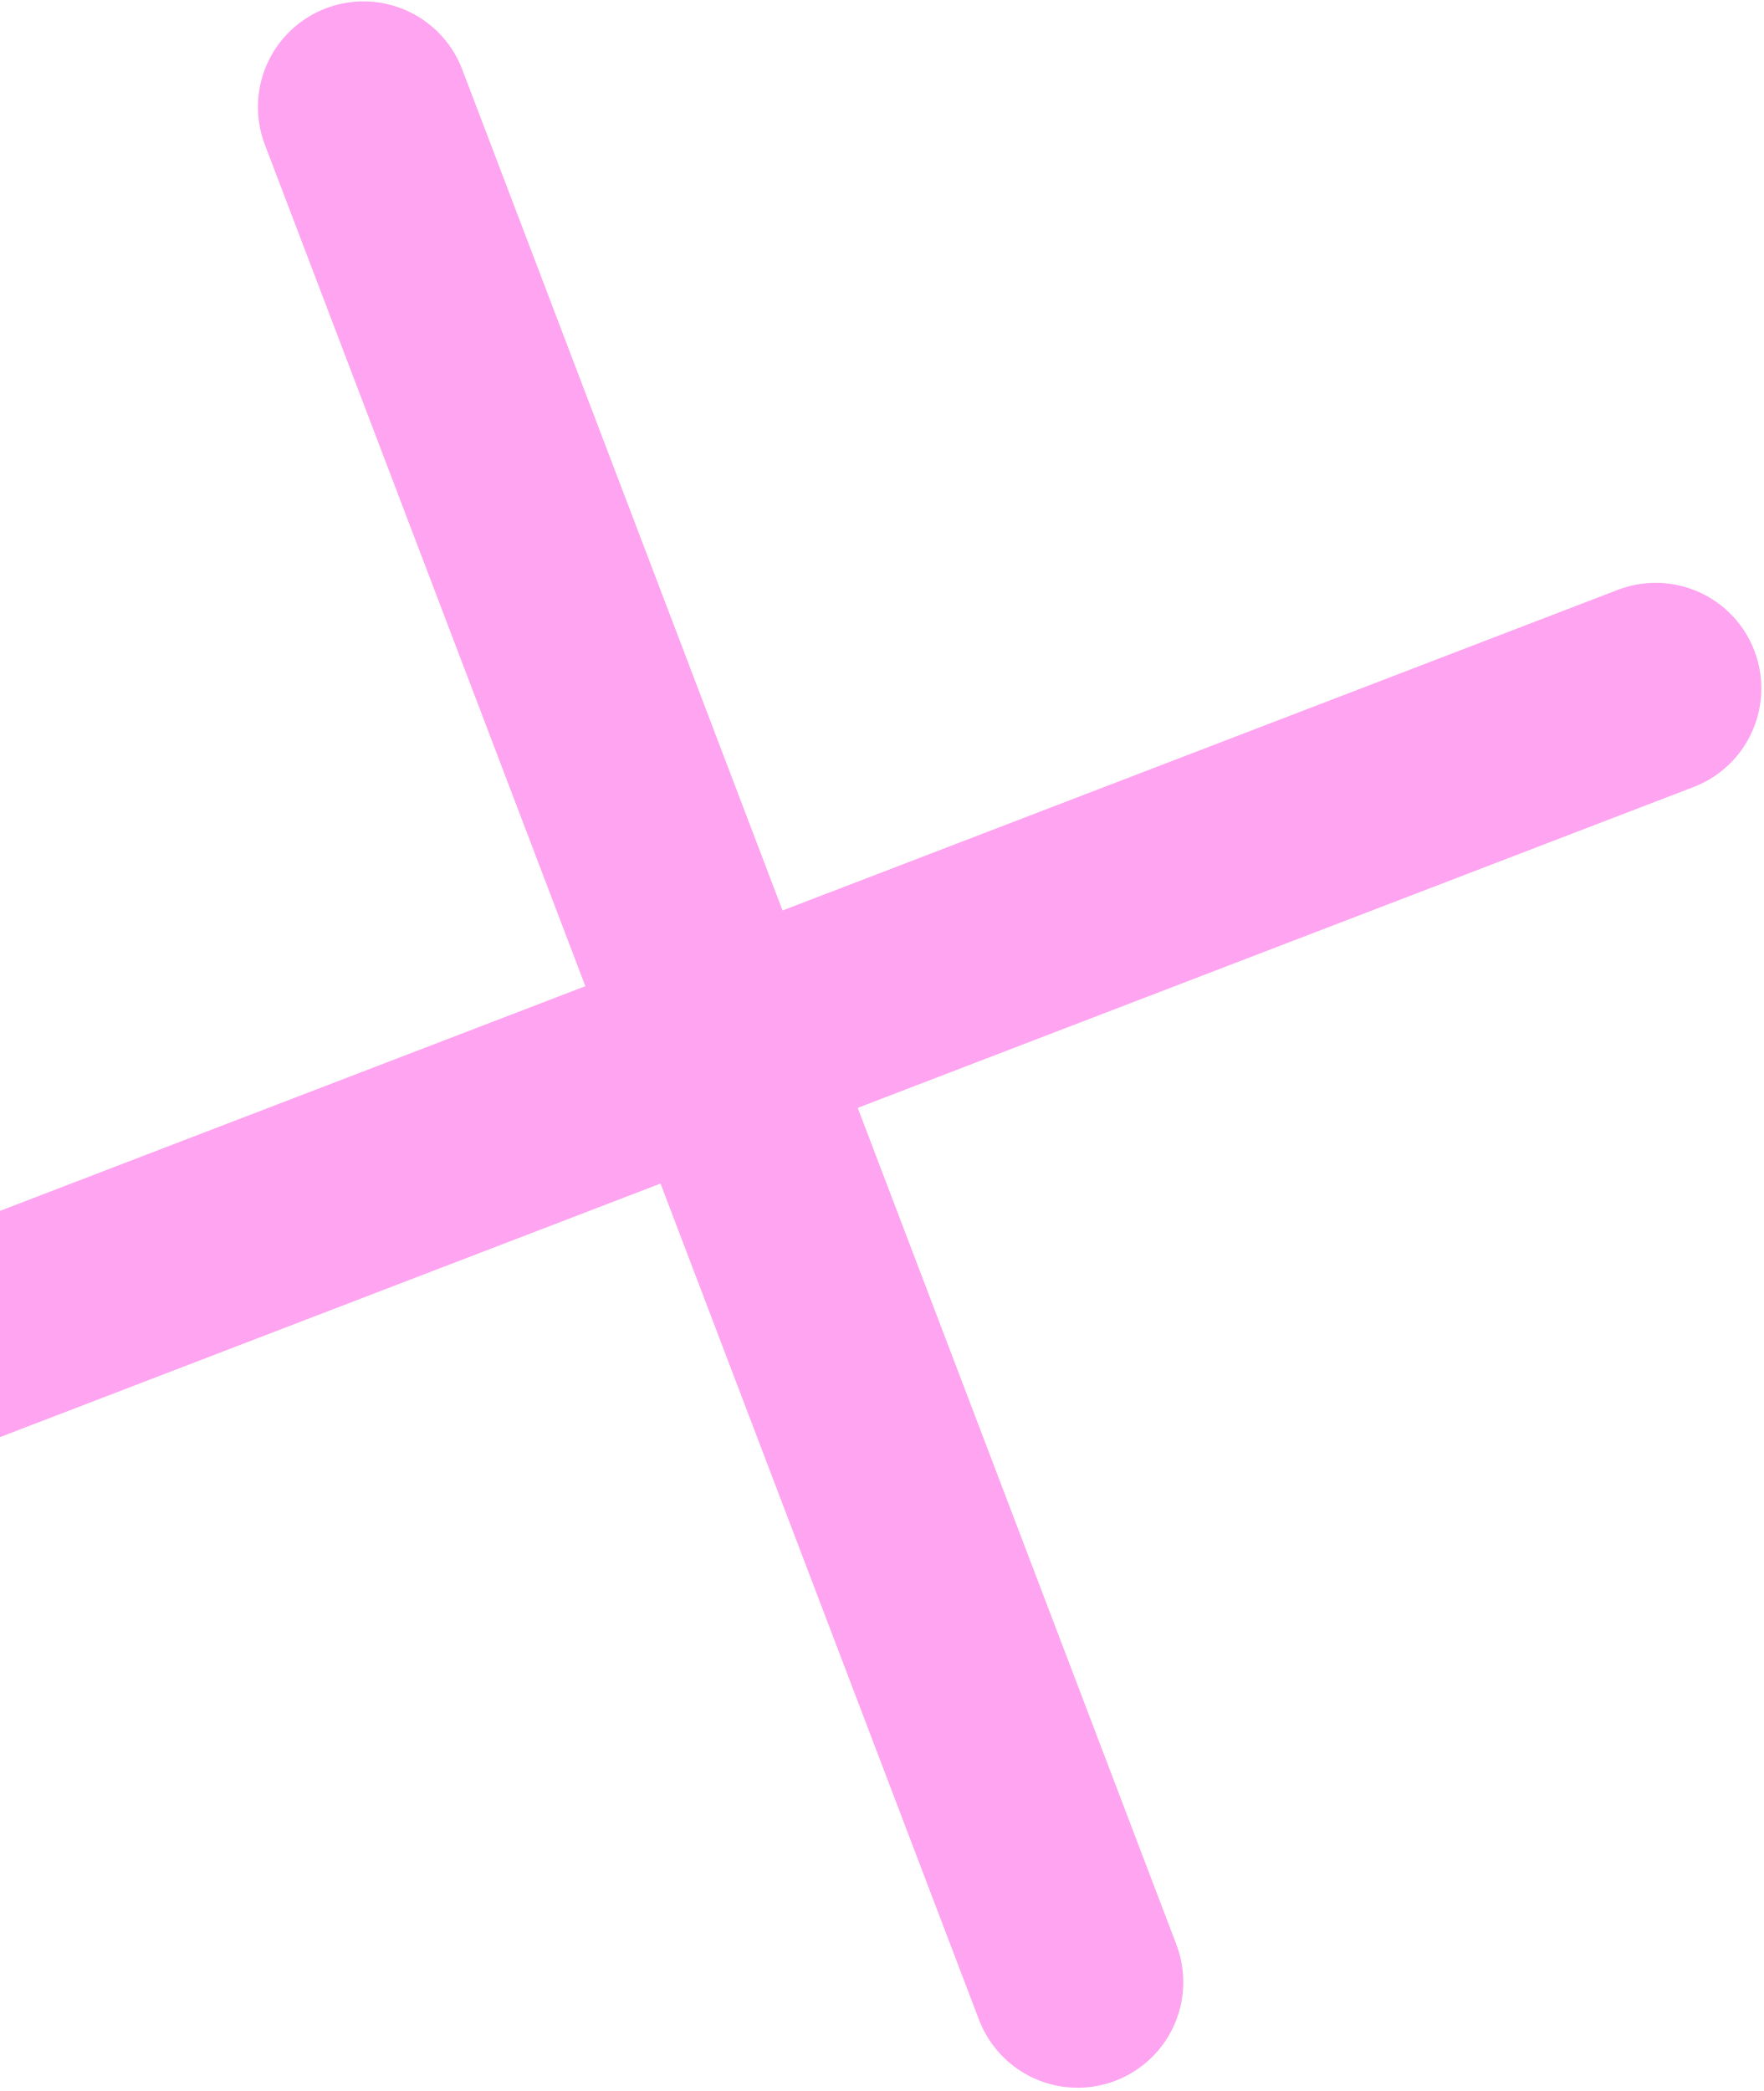
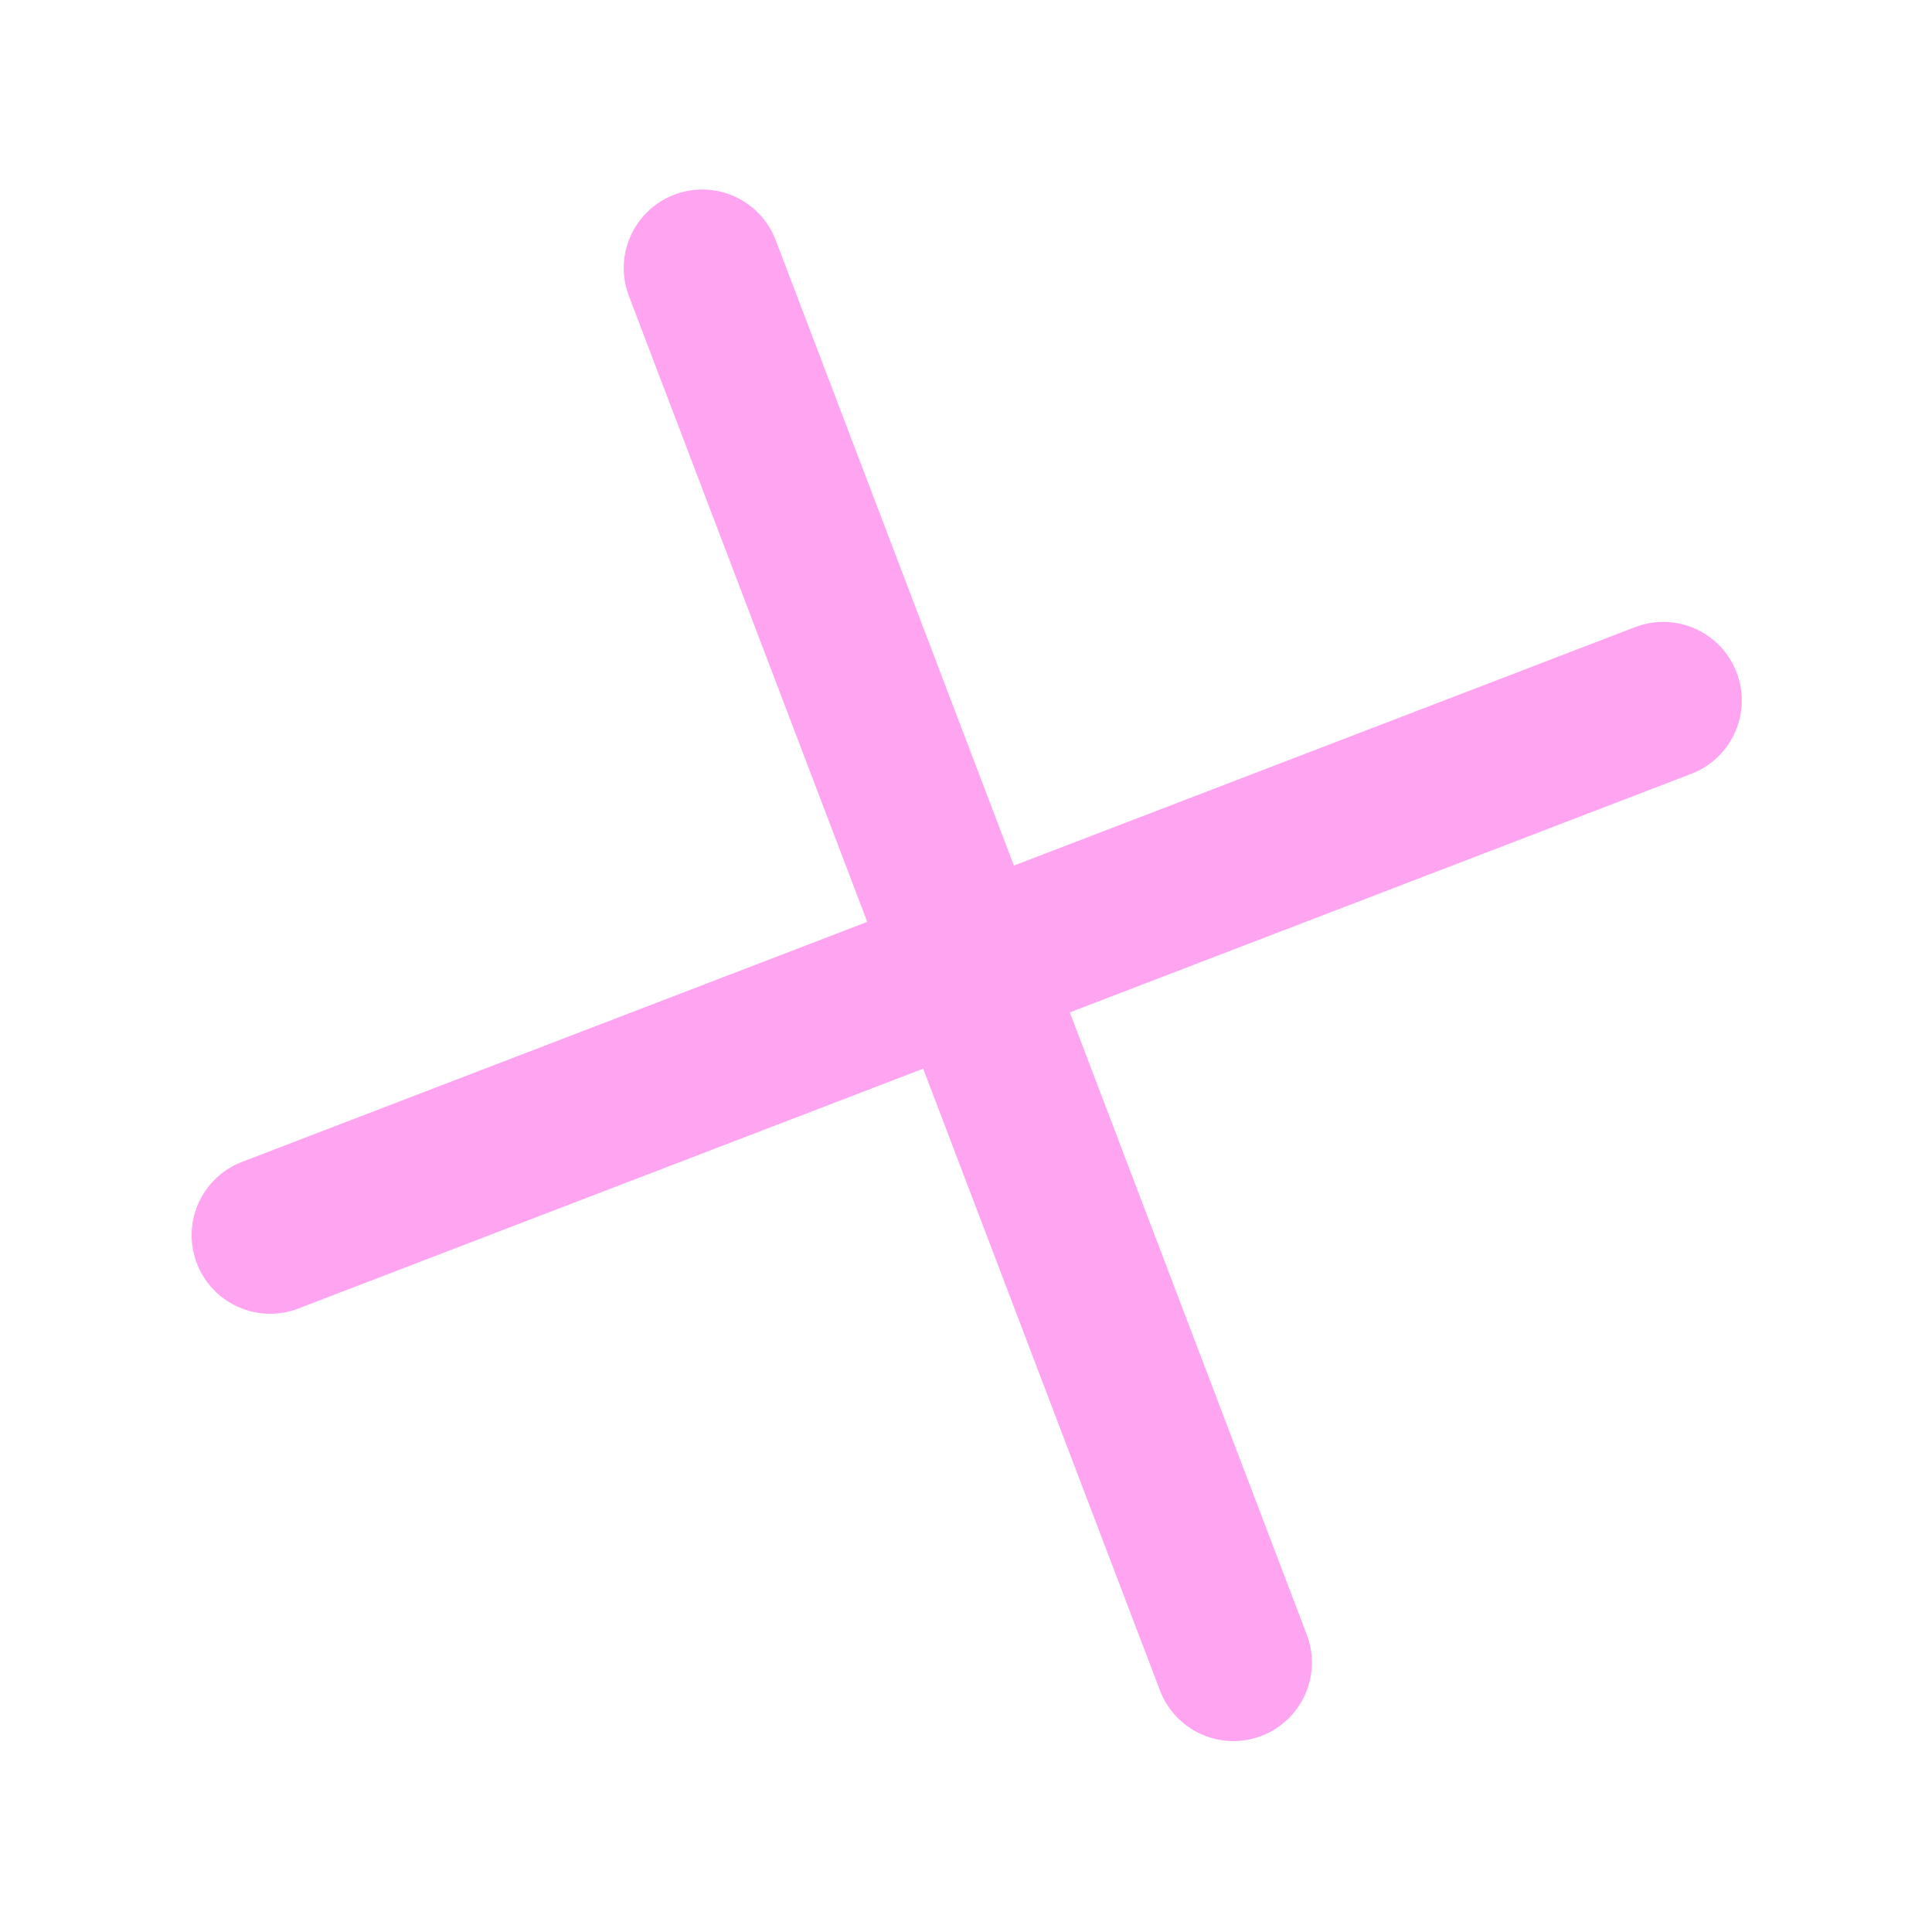
- <svg xmlns="http://www.w3.org/2000/svg" width="167px" height="198px" viewBox="0 0 167 198" version="1.1">
-   <g id="Page-1" stroke="none" stroke-width="1" fill="none" fill-rule="evenodd" stroke-linecap="round">
-     <g id="Desktop-V2" transform="translate(0, -331)" stroke="#FFA4F1">
-       <g id="cross" transform="translate(-55, 307)">
-         <g id="Group-3" transform="translate(123, 123) rotate(-21) translate(-123, -123) translate(28, 28)">
-           <path d="M0,95.25 L190,95.25" id="Line-Copy" stroke-width="20" />
-           <path d="M95,190 L95.5,0" id="Line-Copy-2" stroke-width="20" />
-         </g>
-       </g>
+ <svg xmlns="http://www.w3.org/2000/svg" width="246px" height="246px" viewBox="0 0 246 246" version="1.1">
+   <g id="cross" stroke="none" stroke-width="1" fill="none" fill-rule="evenodd" stroke-linecap="round">
+     <g id="Group-3" transform="translate(123, 123) rotate(-21) translate(-123, -123) translate(28, 28)" stroke="#FFA4F1" stroke-width="20">
+       <path d="M0,95.25 L190,95.25" id="Line-Copy" />
+       <path d="M95,190 L95.5,0" id="Line-Copy-2" />
    </g>
  </g>
</svg>
